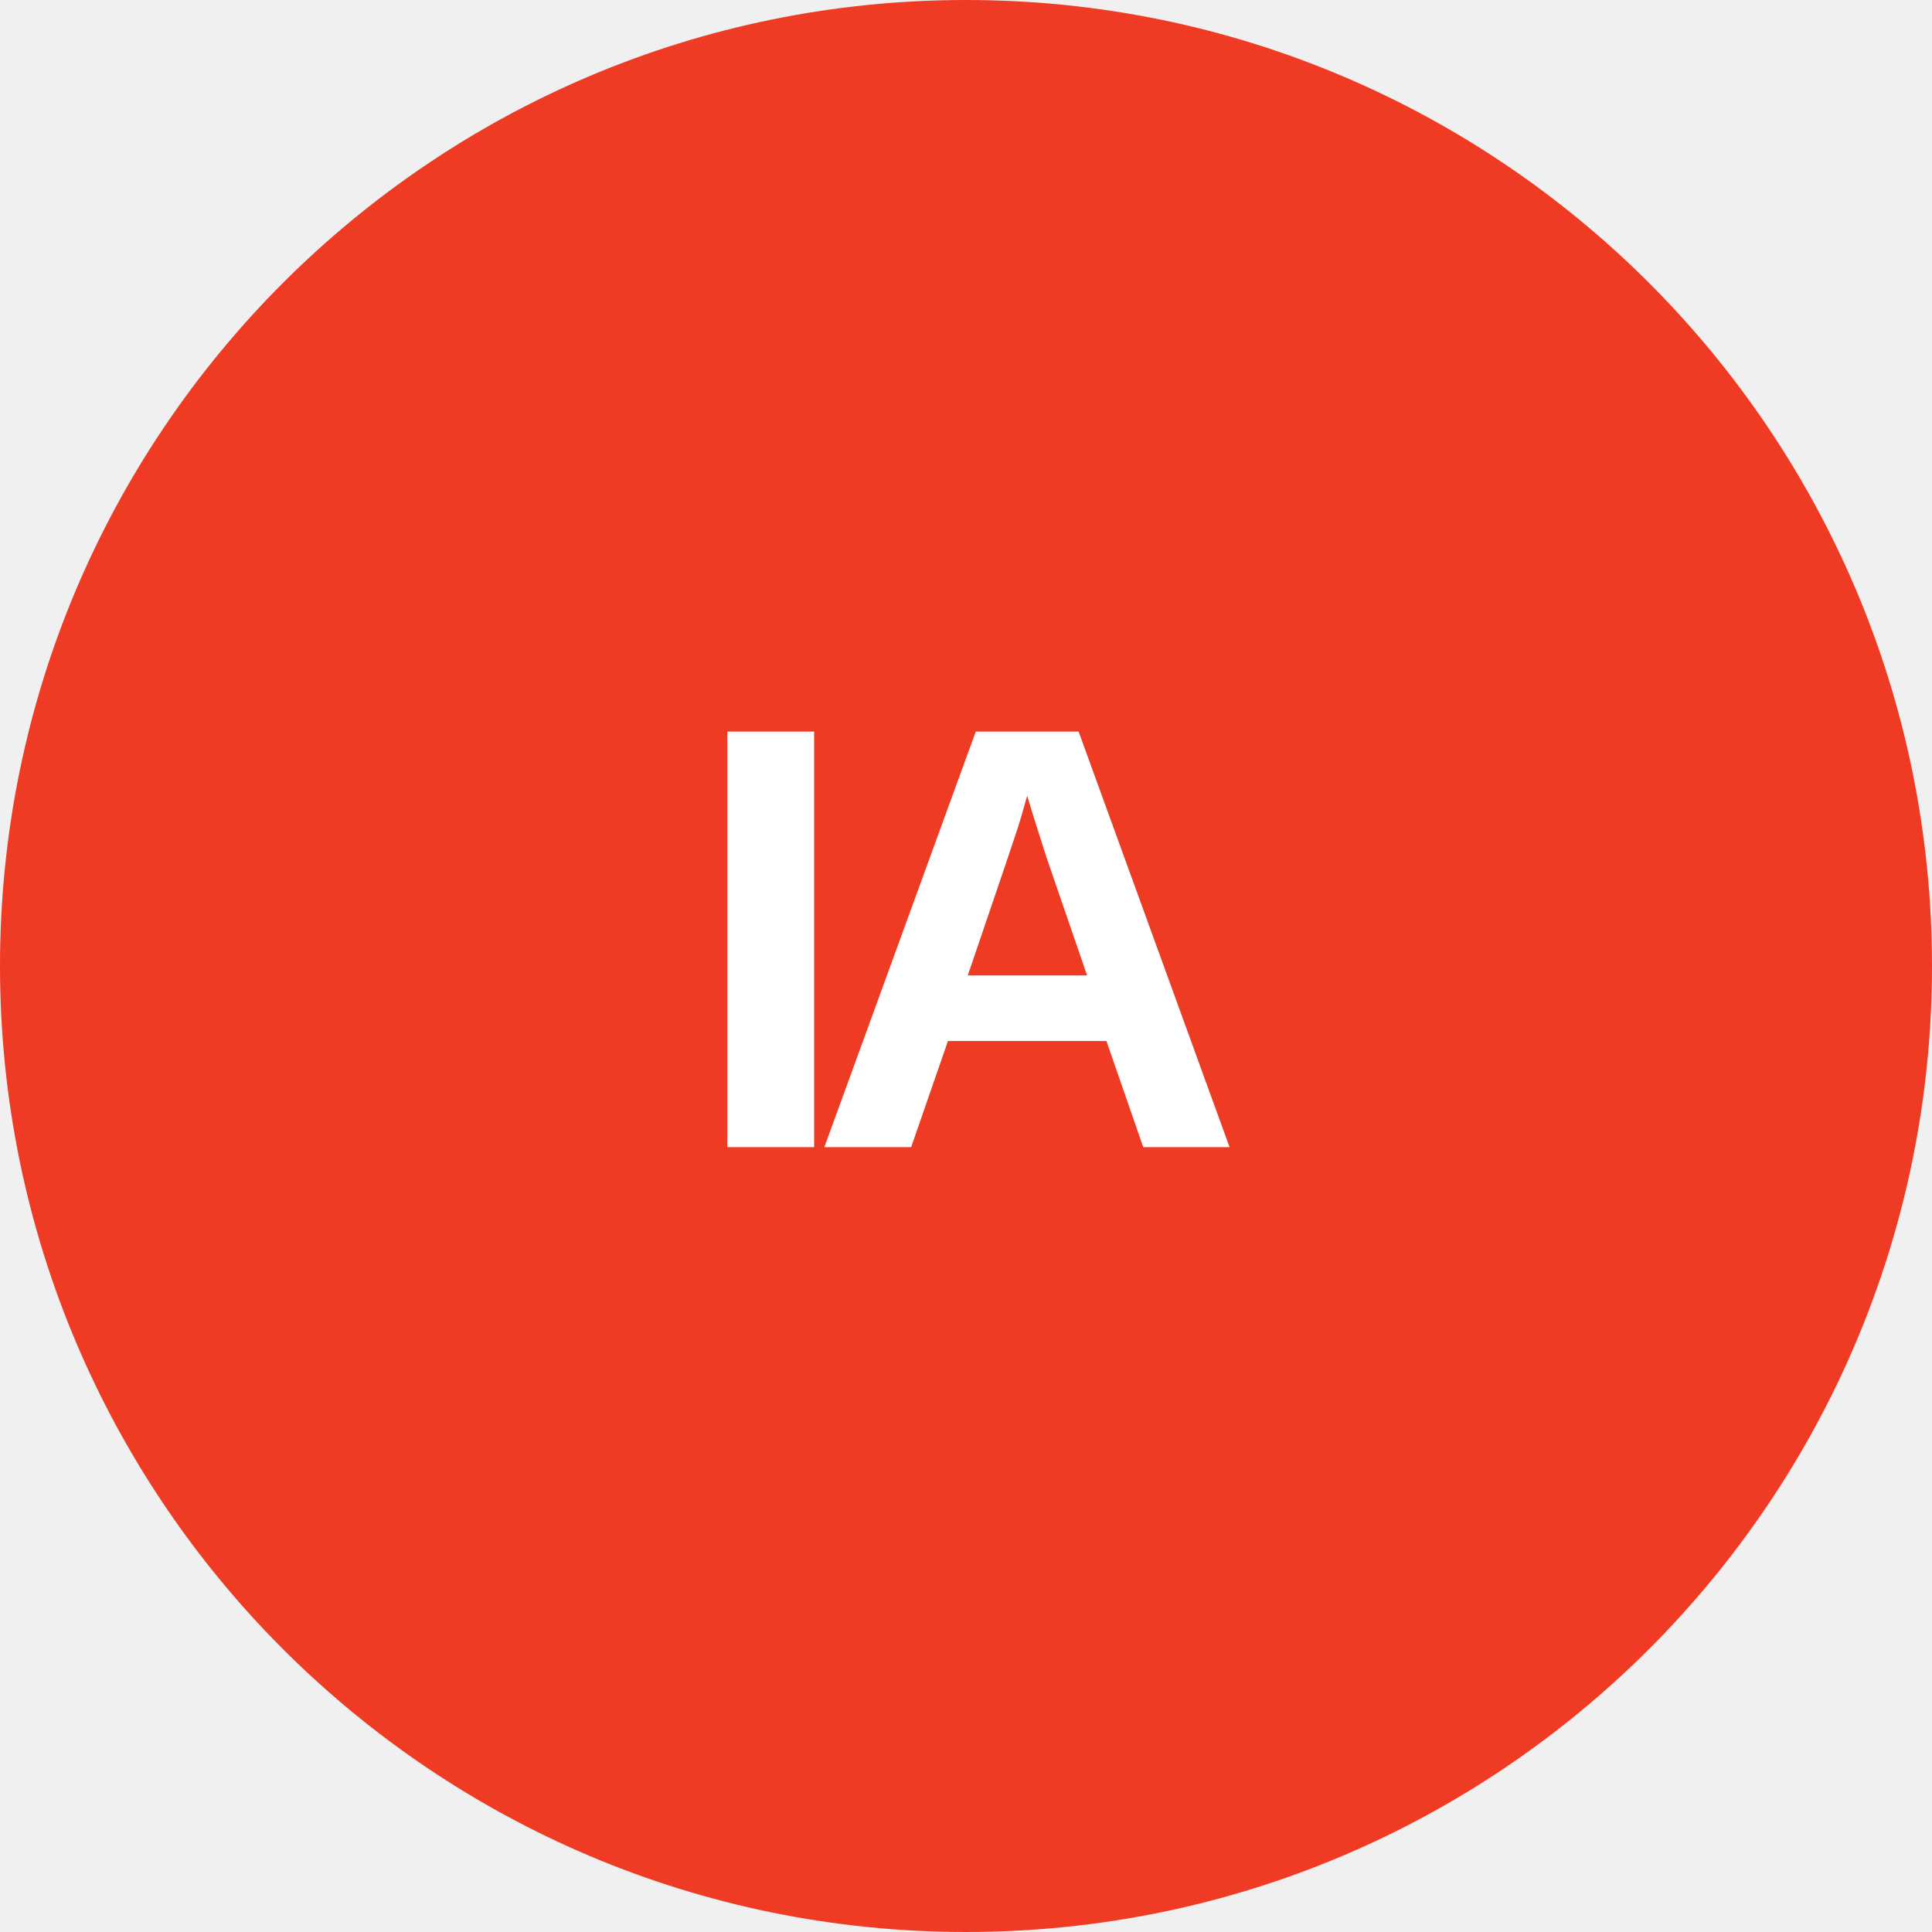
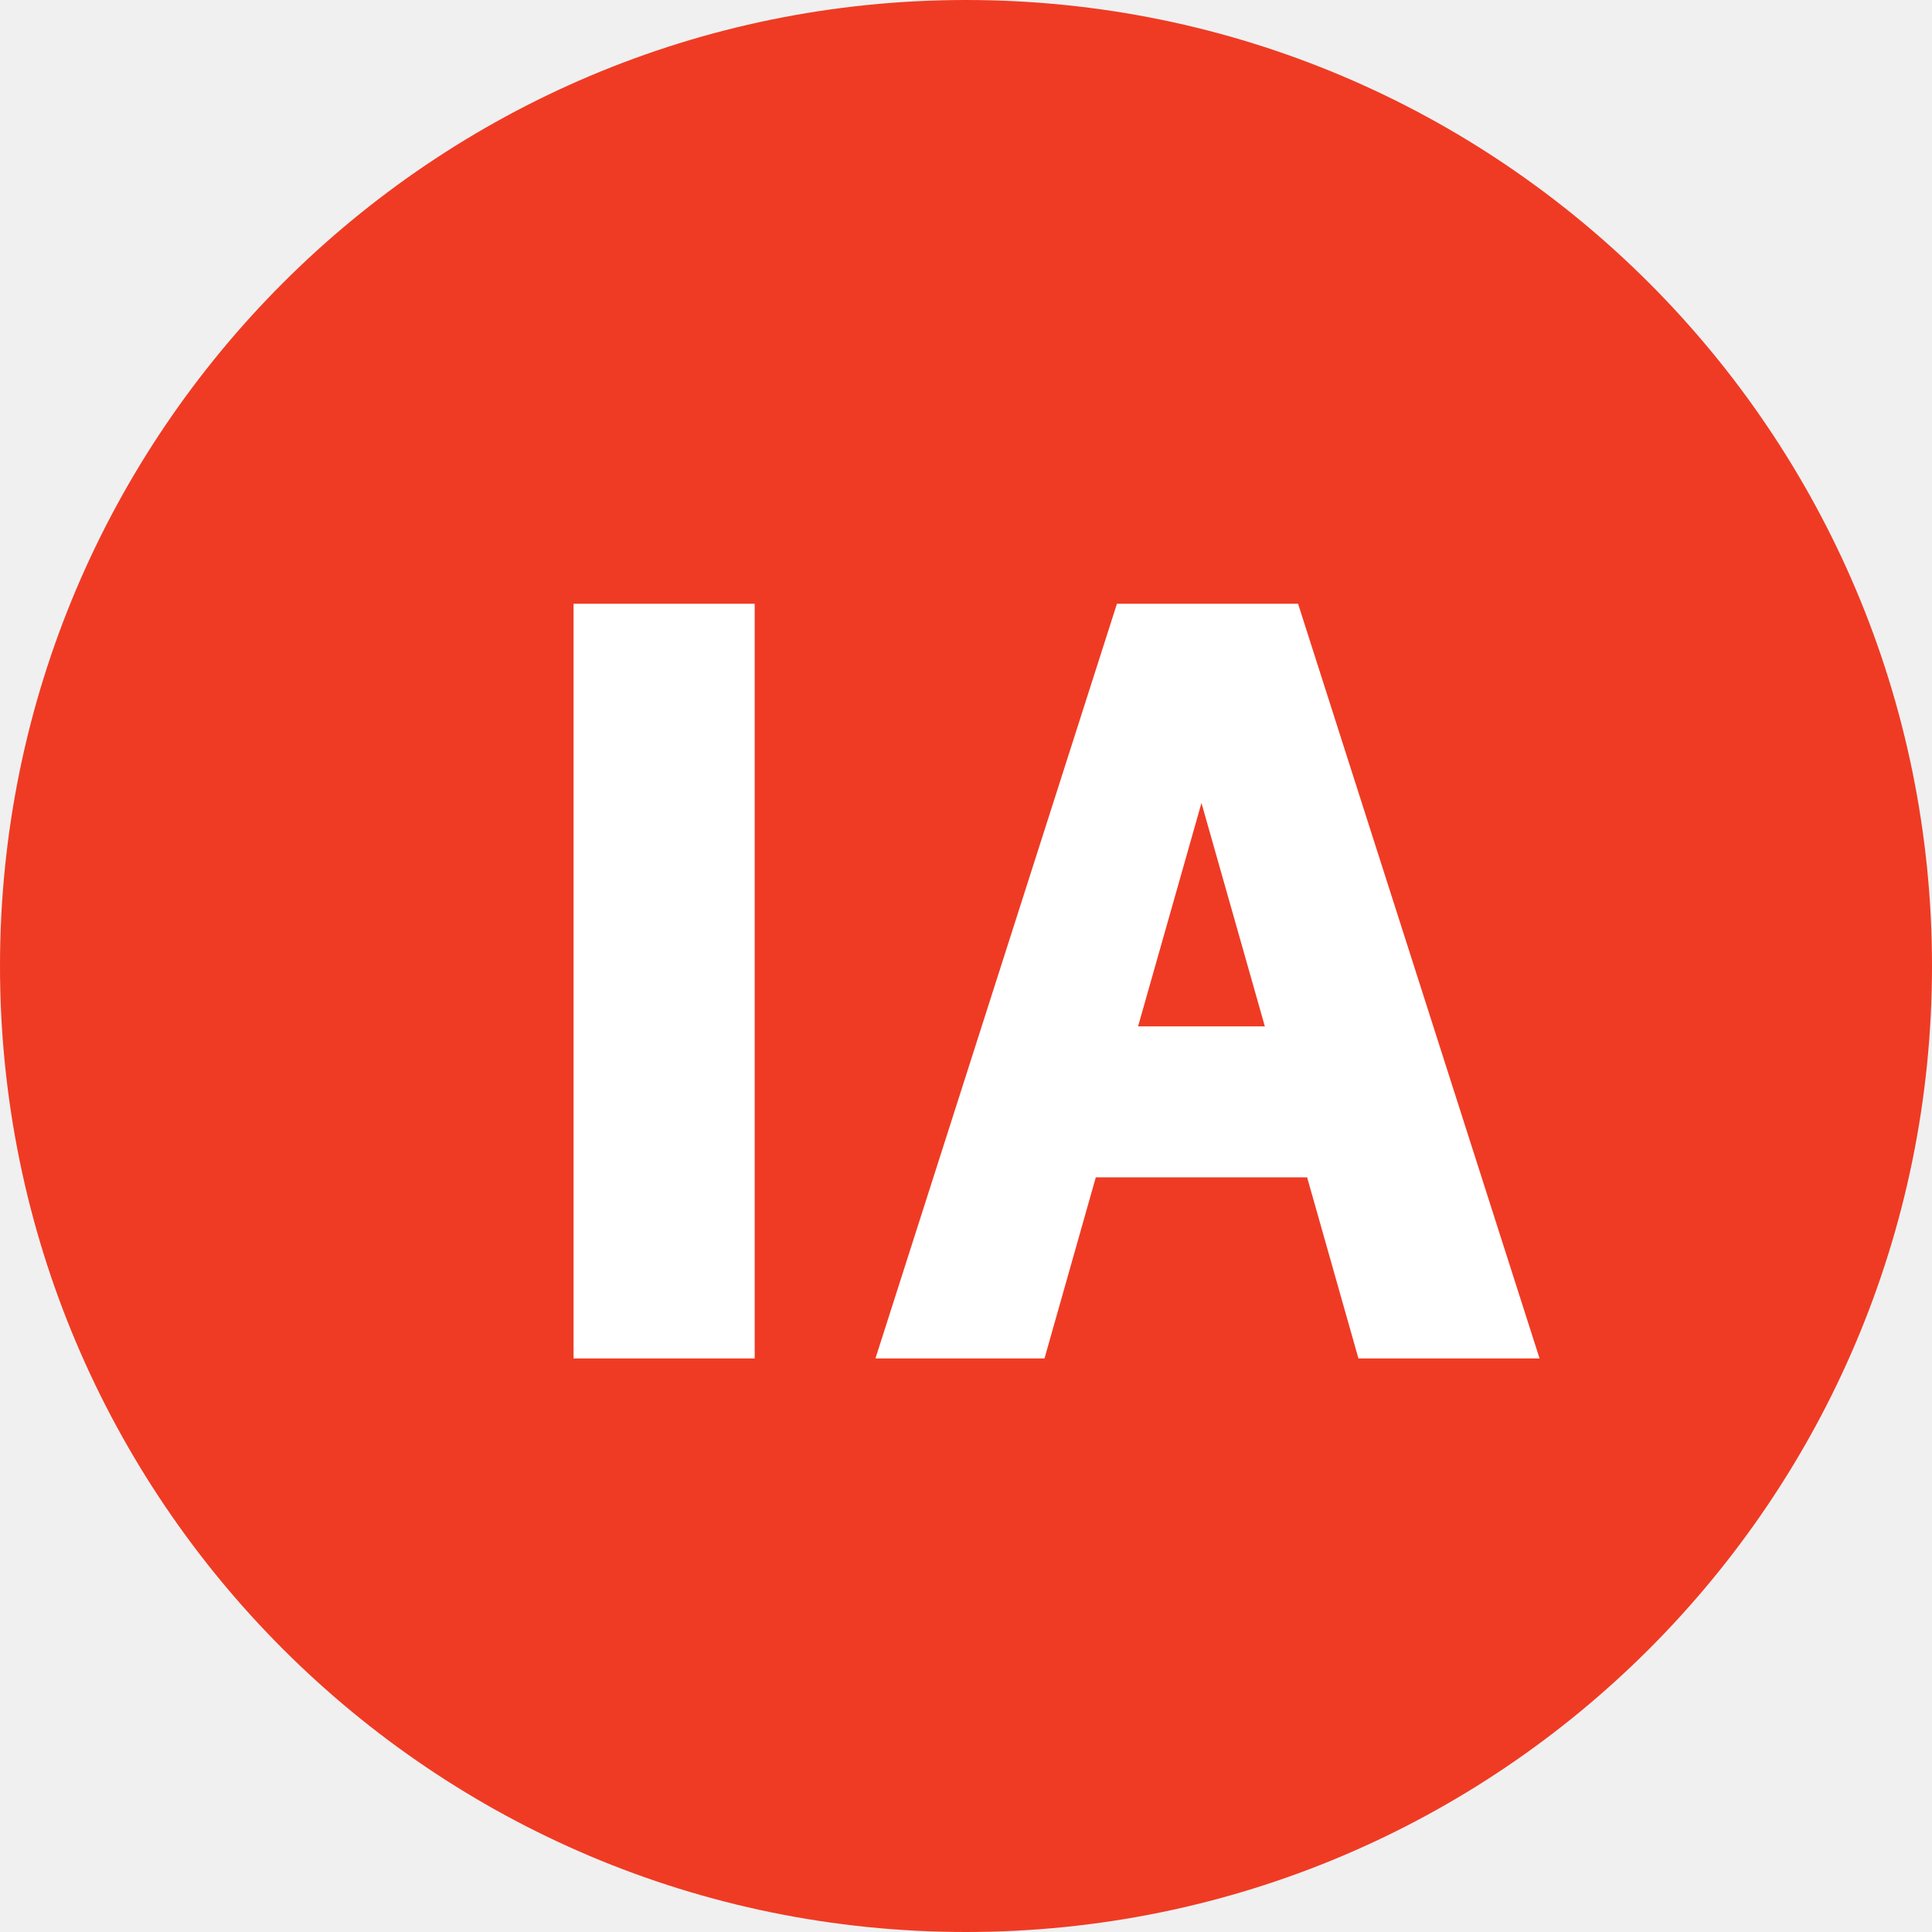
<svg xmlns="http://www.w3.org/2000/svg" width="64" height="64" viewBox="0 0 64 64">
  <circle cx="32" cy="32" r="32" fill="#ef3b24" />
-   <text x="32" y="38" text-anchor="middle" font-family="Arial, Helvetica, sans-serif" font-size="20" font-weight="700" letter-spacing="-1.5" fill="#ffffff">IA</text>
+   <path d="M19 20h6v25h-6zM29 45l8-25h6l8 25h-6l-1.7-6h-7L34.6 45H29zm8.7-11h4.2l-2.1-7.4L37.7 34z" fill="#fff" />
</svg>
